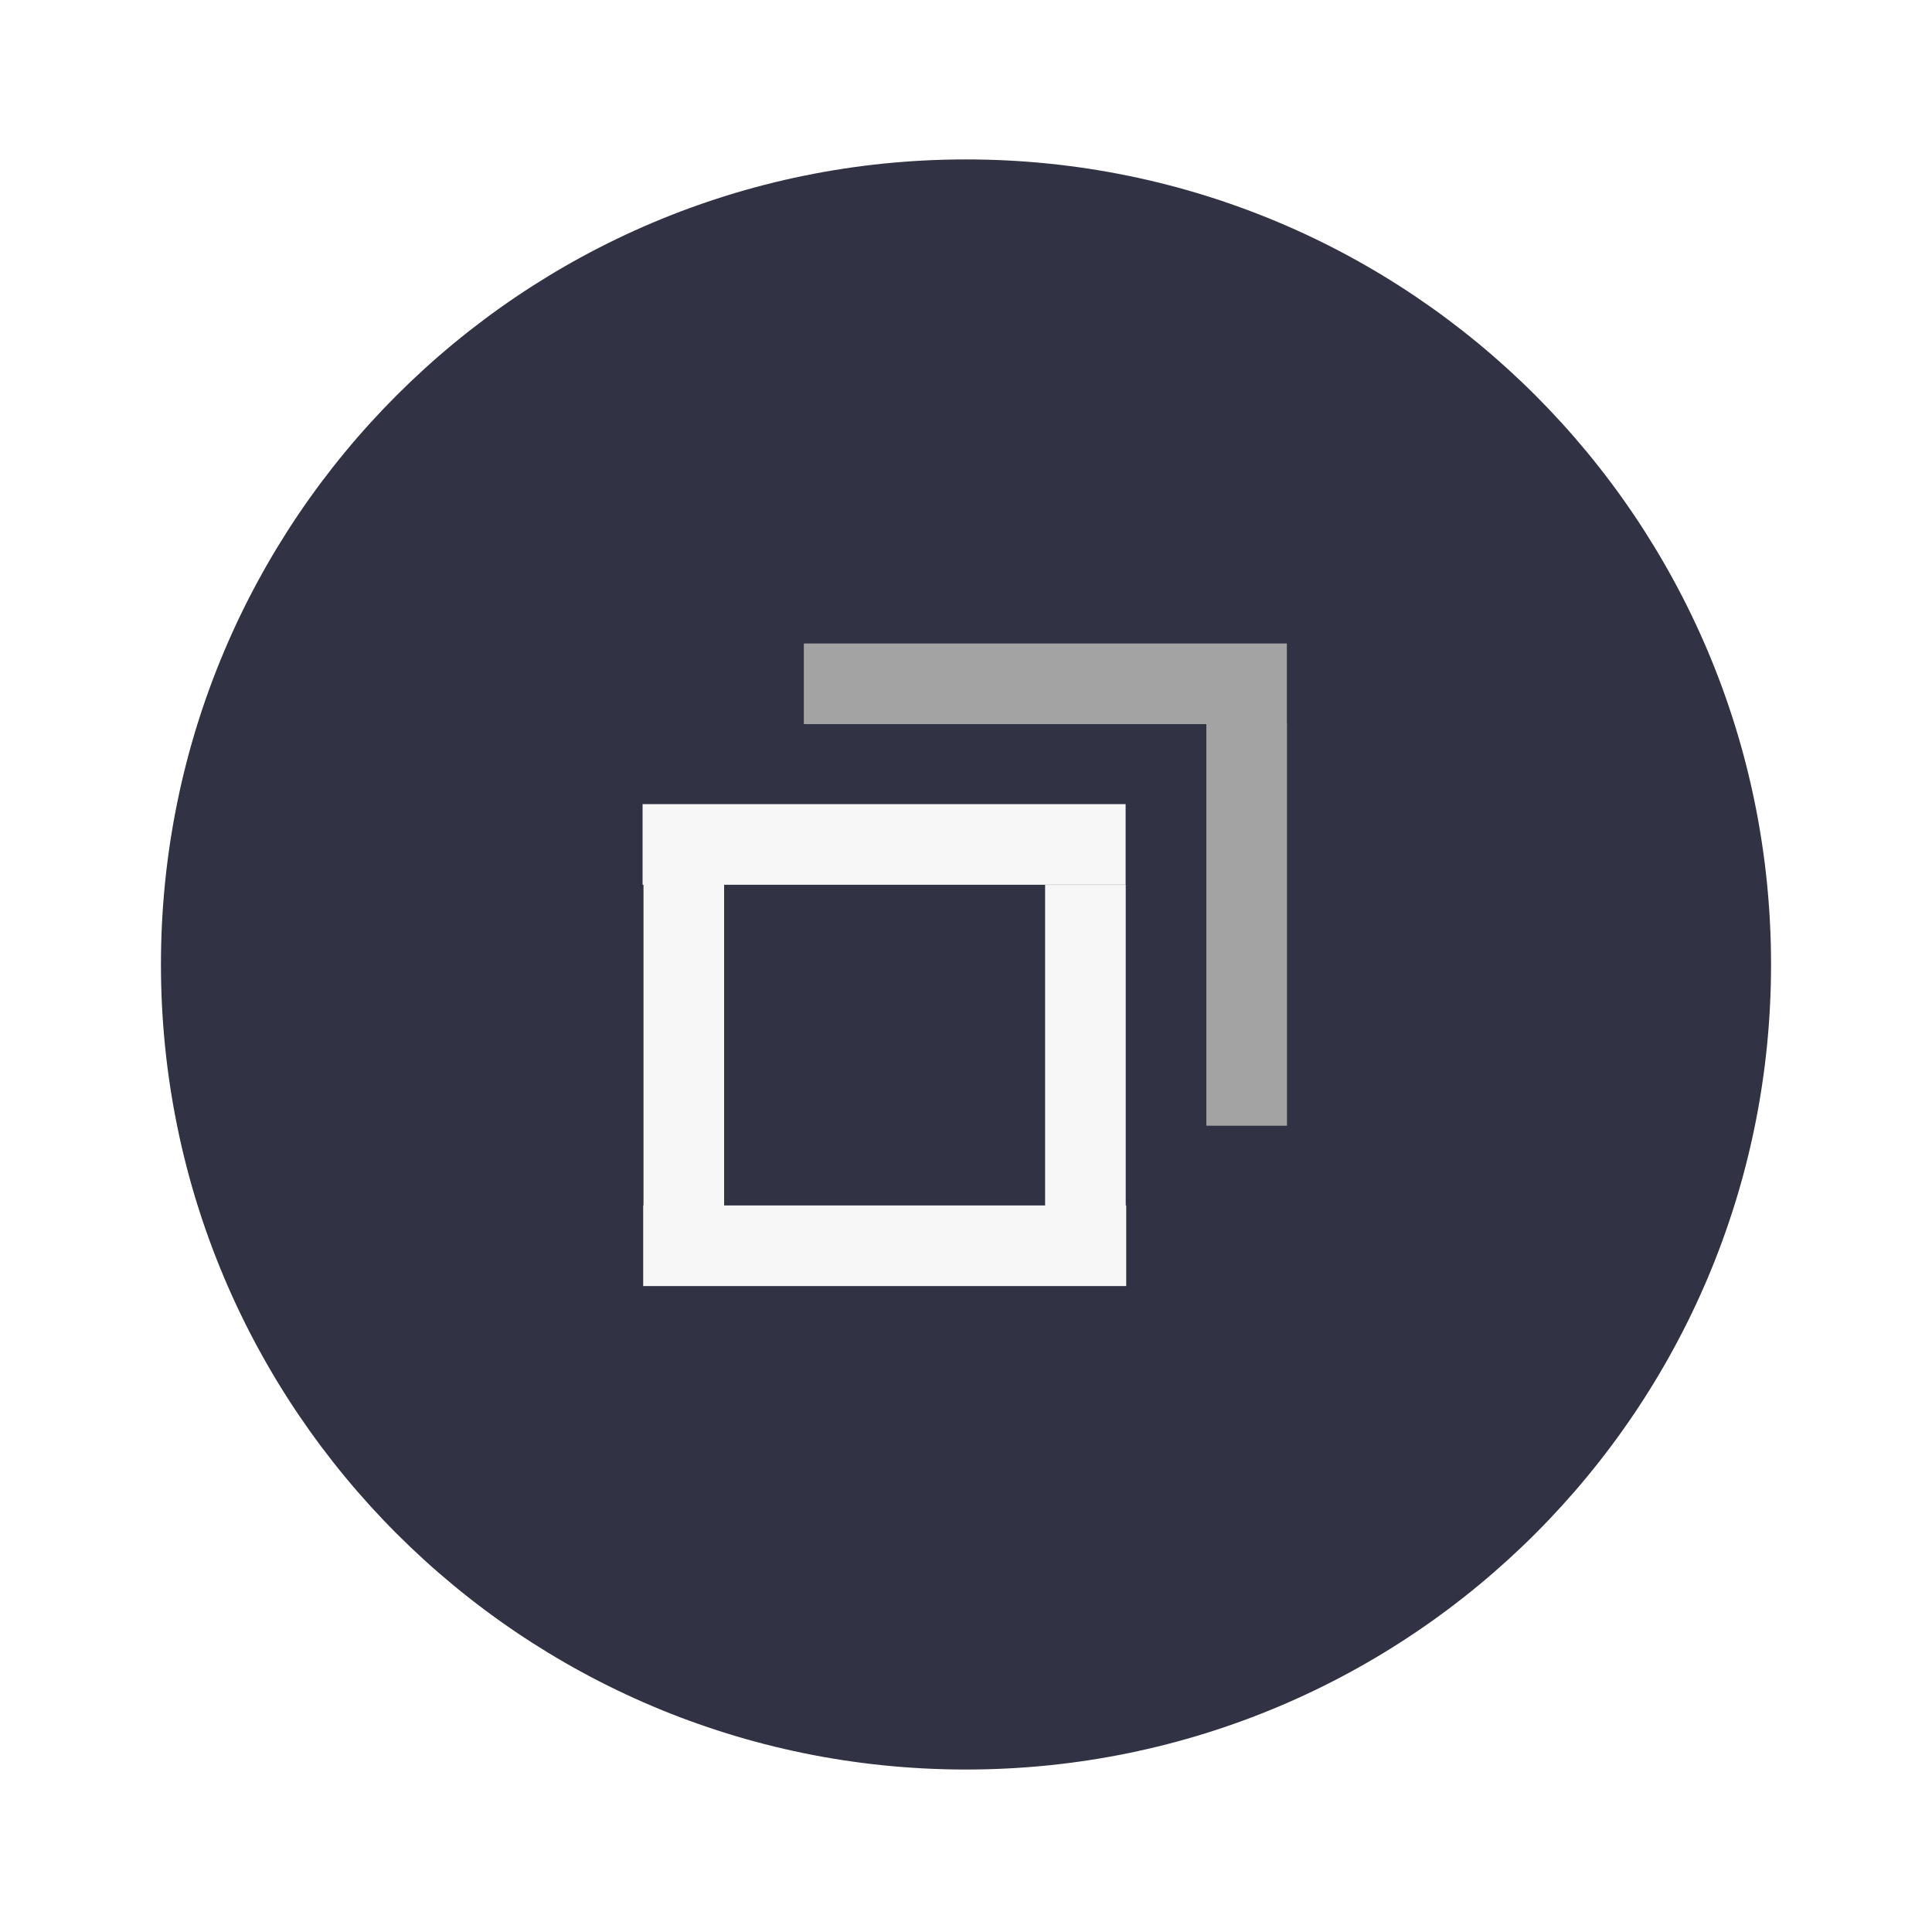
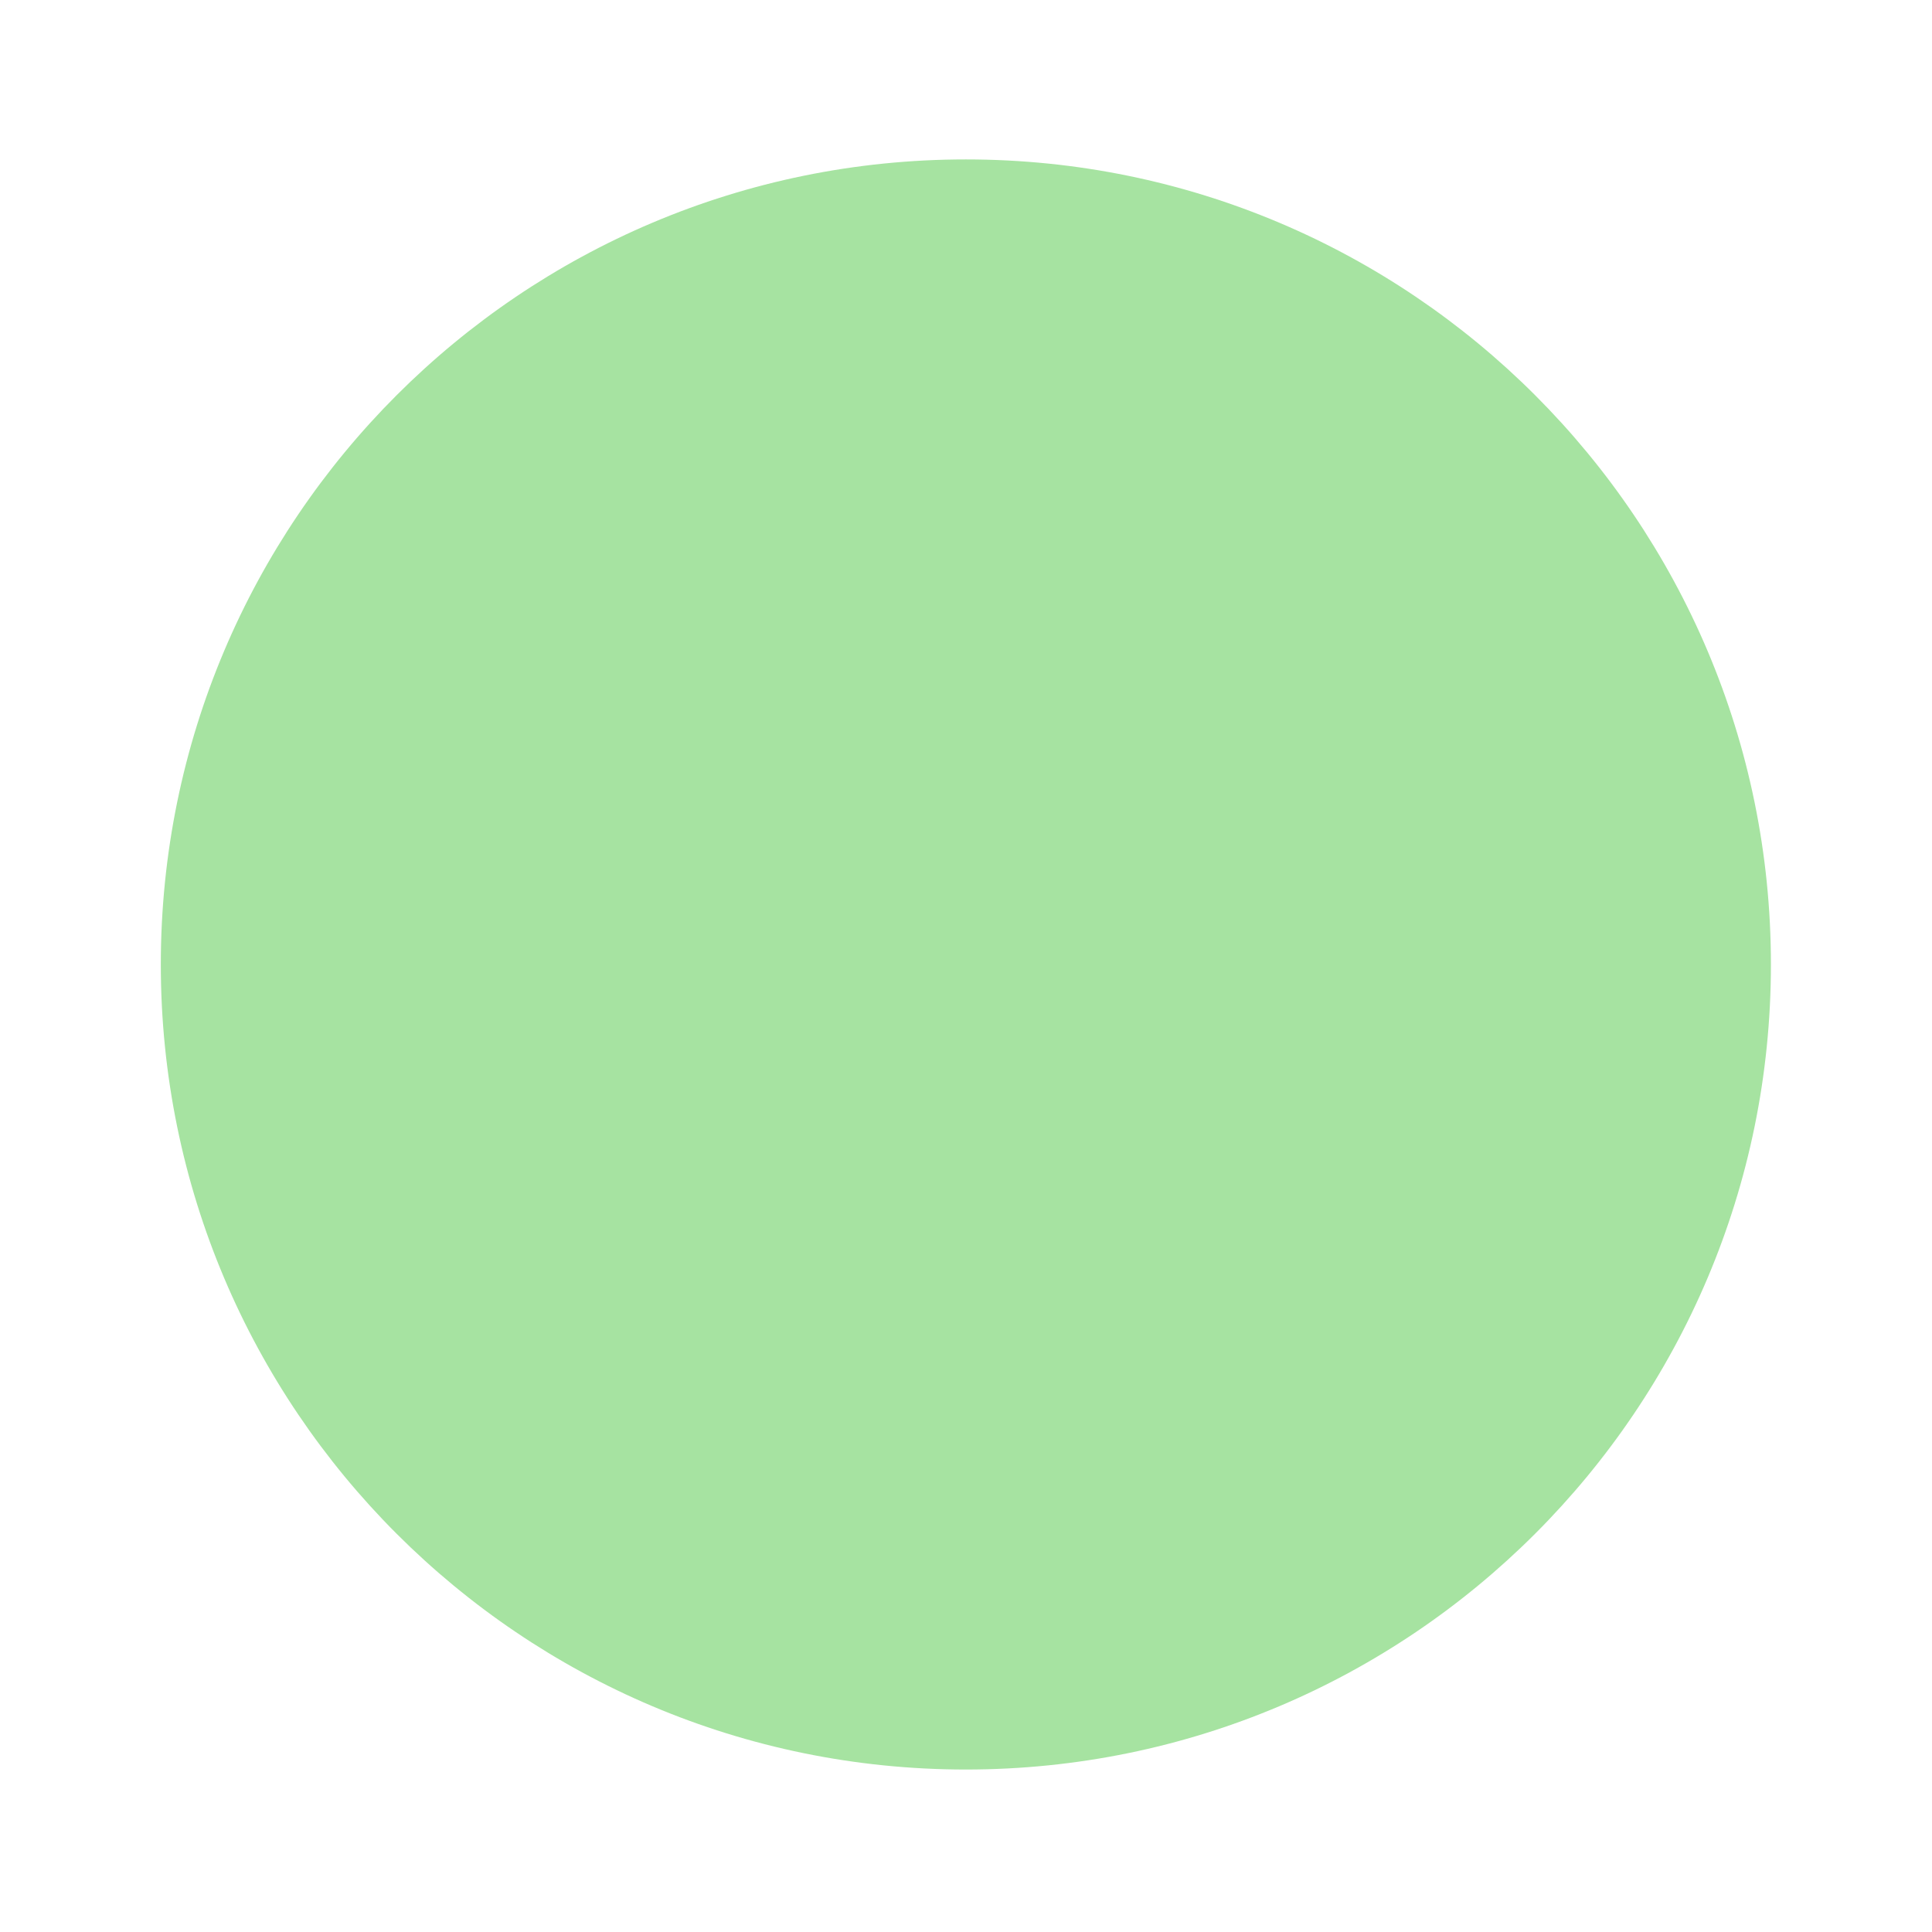
<svg xmlns="http://www.w3.org/2000/svg" width="24" height="24" version="1.1" viewBox="0 0 6.35 6.35">
-   <g transform="translate(0 -290.92)">
-     <circle cx="3.175" cy="294.09" r="2.646" fill="#313244" stroke-width=".661" />
-     <g fill="#f7f7f7">
-       <path transform="matrix(0 -1 .6 0 -123.1 88.367)" d="M-206.78 208.69h.265v2.646h-.265z" stroke-width=".197" />
-       <path transform="matrix(-1 0 0 -.40081 -203.08 378.53)" d="M-206.78 208.68h.265v2.646h-.265z" stroke-width=".197" />
-       <path transform="matrix(-1 0 0 -.4 -204.4 378.36)" d="M-206.78 208.69h.265v2.646h-.265z" stroke-width=".197" />
-       <path transform="matrix(0 -1 .6 0 -123.09 87.038)" d="m-206.79 208.67h0.265v2.646h-0.265z" stroke-width=".197" />
-     </g>
-     <path transform="matrix(-1 0 0 -.5 -202.55 398.96)" d="M-206.78 208.68h.265v2.646h-.265z" fill="#a3a3a3" stroke-width=".197" />
-     <path transform="matrix(0 -1 .6 0 -122.56 86.51)" d="m-206.79 208.67h0.265v2.646h-0.265z" fill="#a3a3a3" stroke-width=".197" />
+   <g transform="translate(.26456 -290.92)">
+     <path d="m5.556 294.09a2.646 2.646 0 0 1-2.646 2.646 2.646 2.646 0 0 1-2.646-2.646 2.646 2.646 0 0 1 2.646-2.646 2.646 2.646 0 0 1 2.646 2.646z" fill="#a6e3a1" stroke-width=".661" />
  </g>
</svg>
